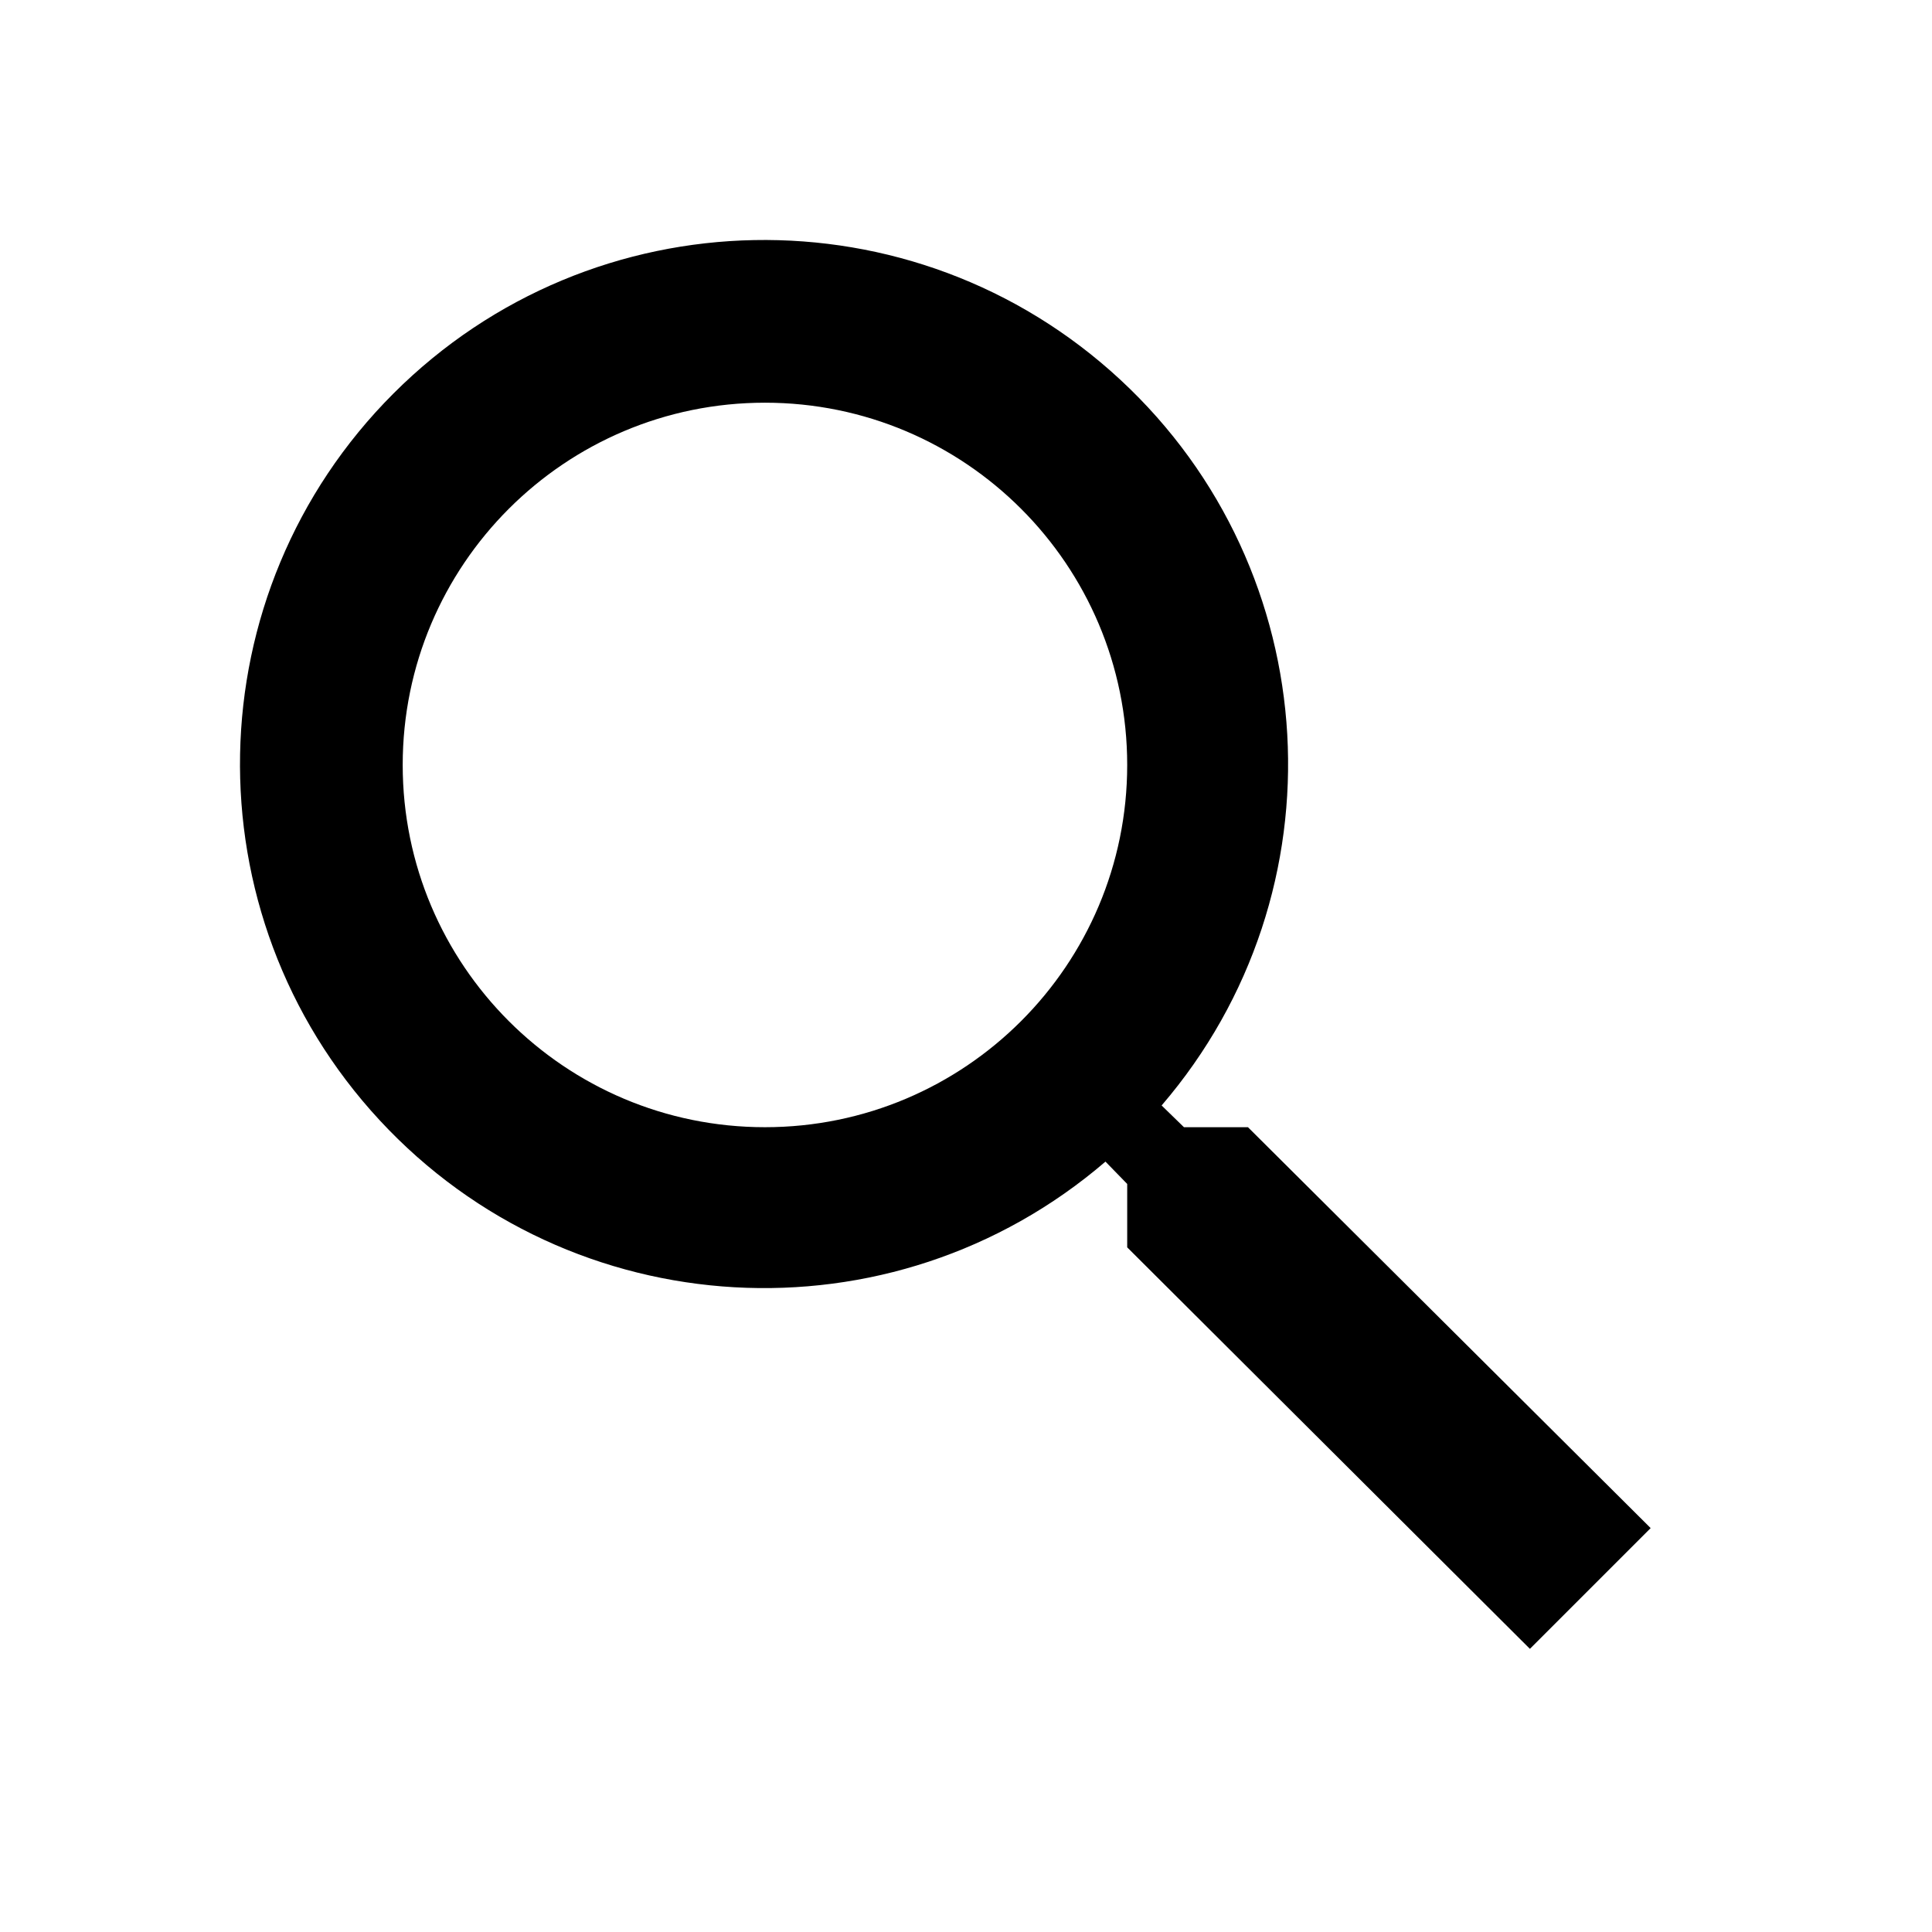
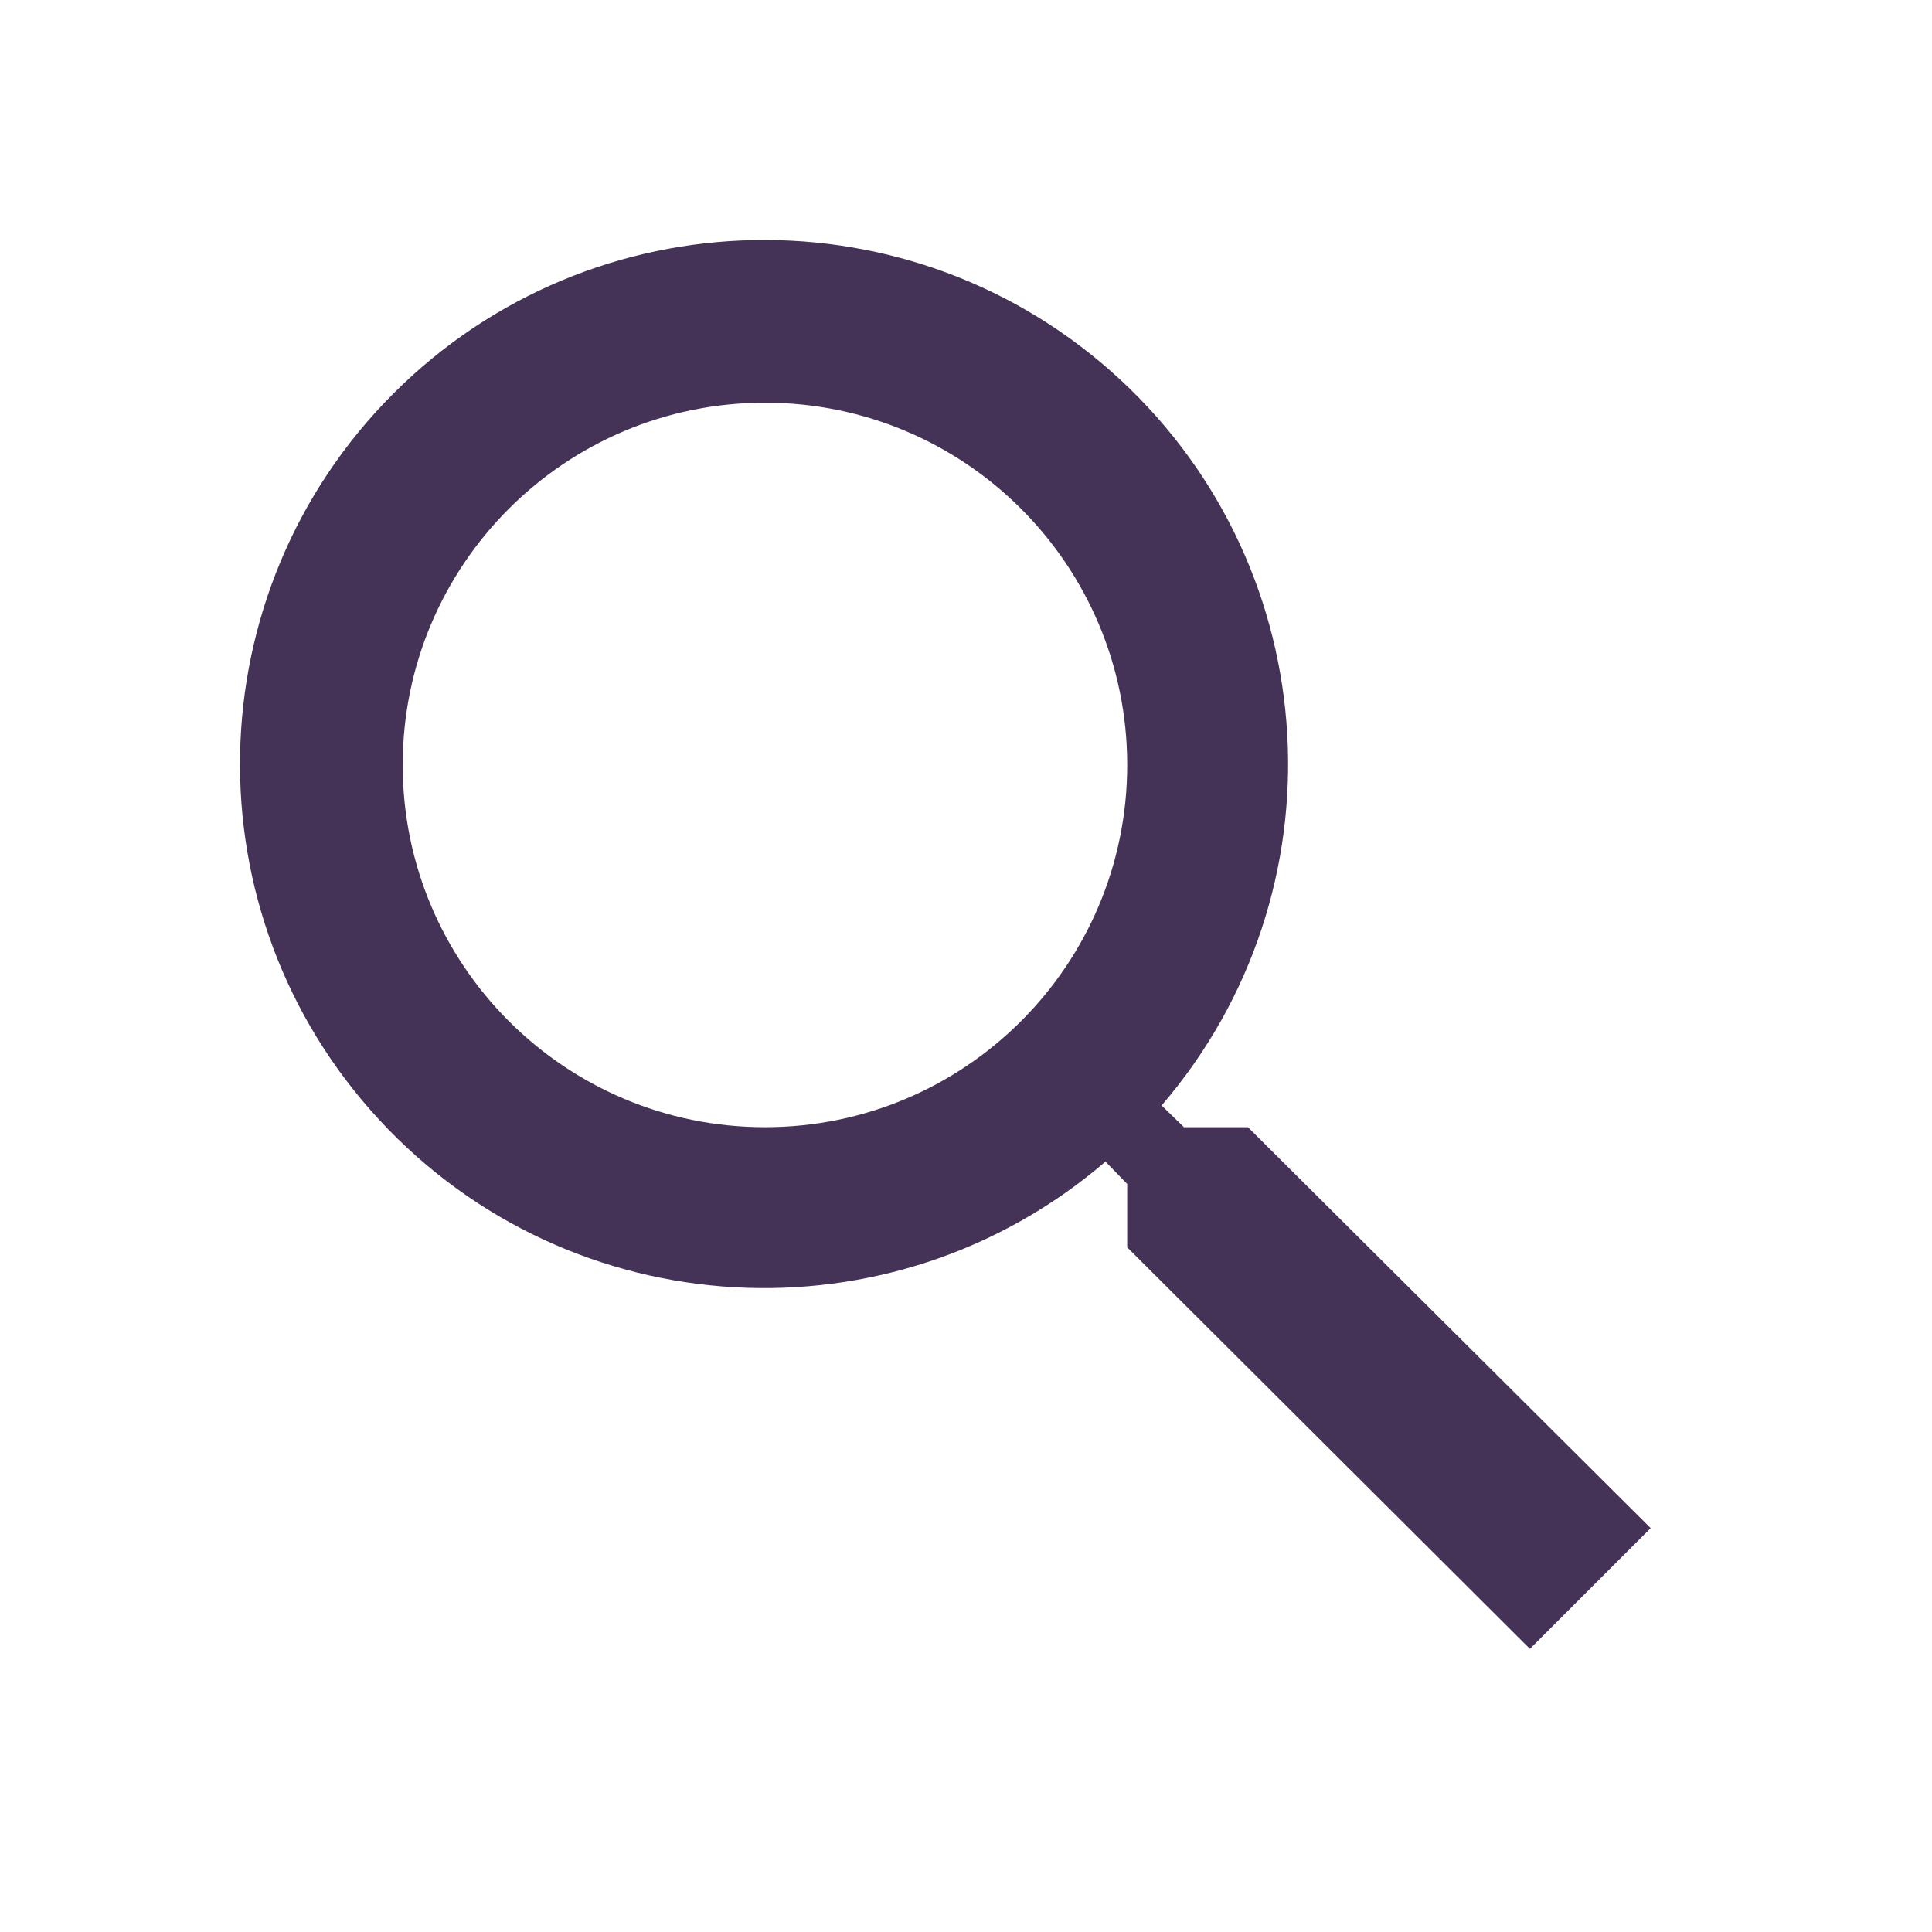
- <svg xmlns="http://www.w3.org/2000/svg" id="Layer_1" data-name="Layer 1" viewBox="0 0 32 32">
+ <svg xmlns="http://www.w3.org/2000/svg" id="Layer_1" data-name="Layer 1" viewBox="0 0 32 32" fill="#453257">
  <path d="M20.67,18.67H19.61l-0.37-.36a8.68,8.68,0,1,0-.93.93l0.36,0.37v1.05l6.67,6.65,2-2Zm-8,0a6,6,0,1,1,6-6A6,6,0,0,1,12.67,18.67Z" />
</svg>
